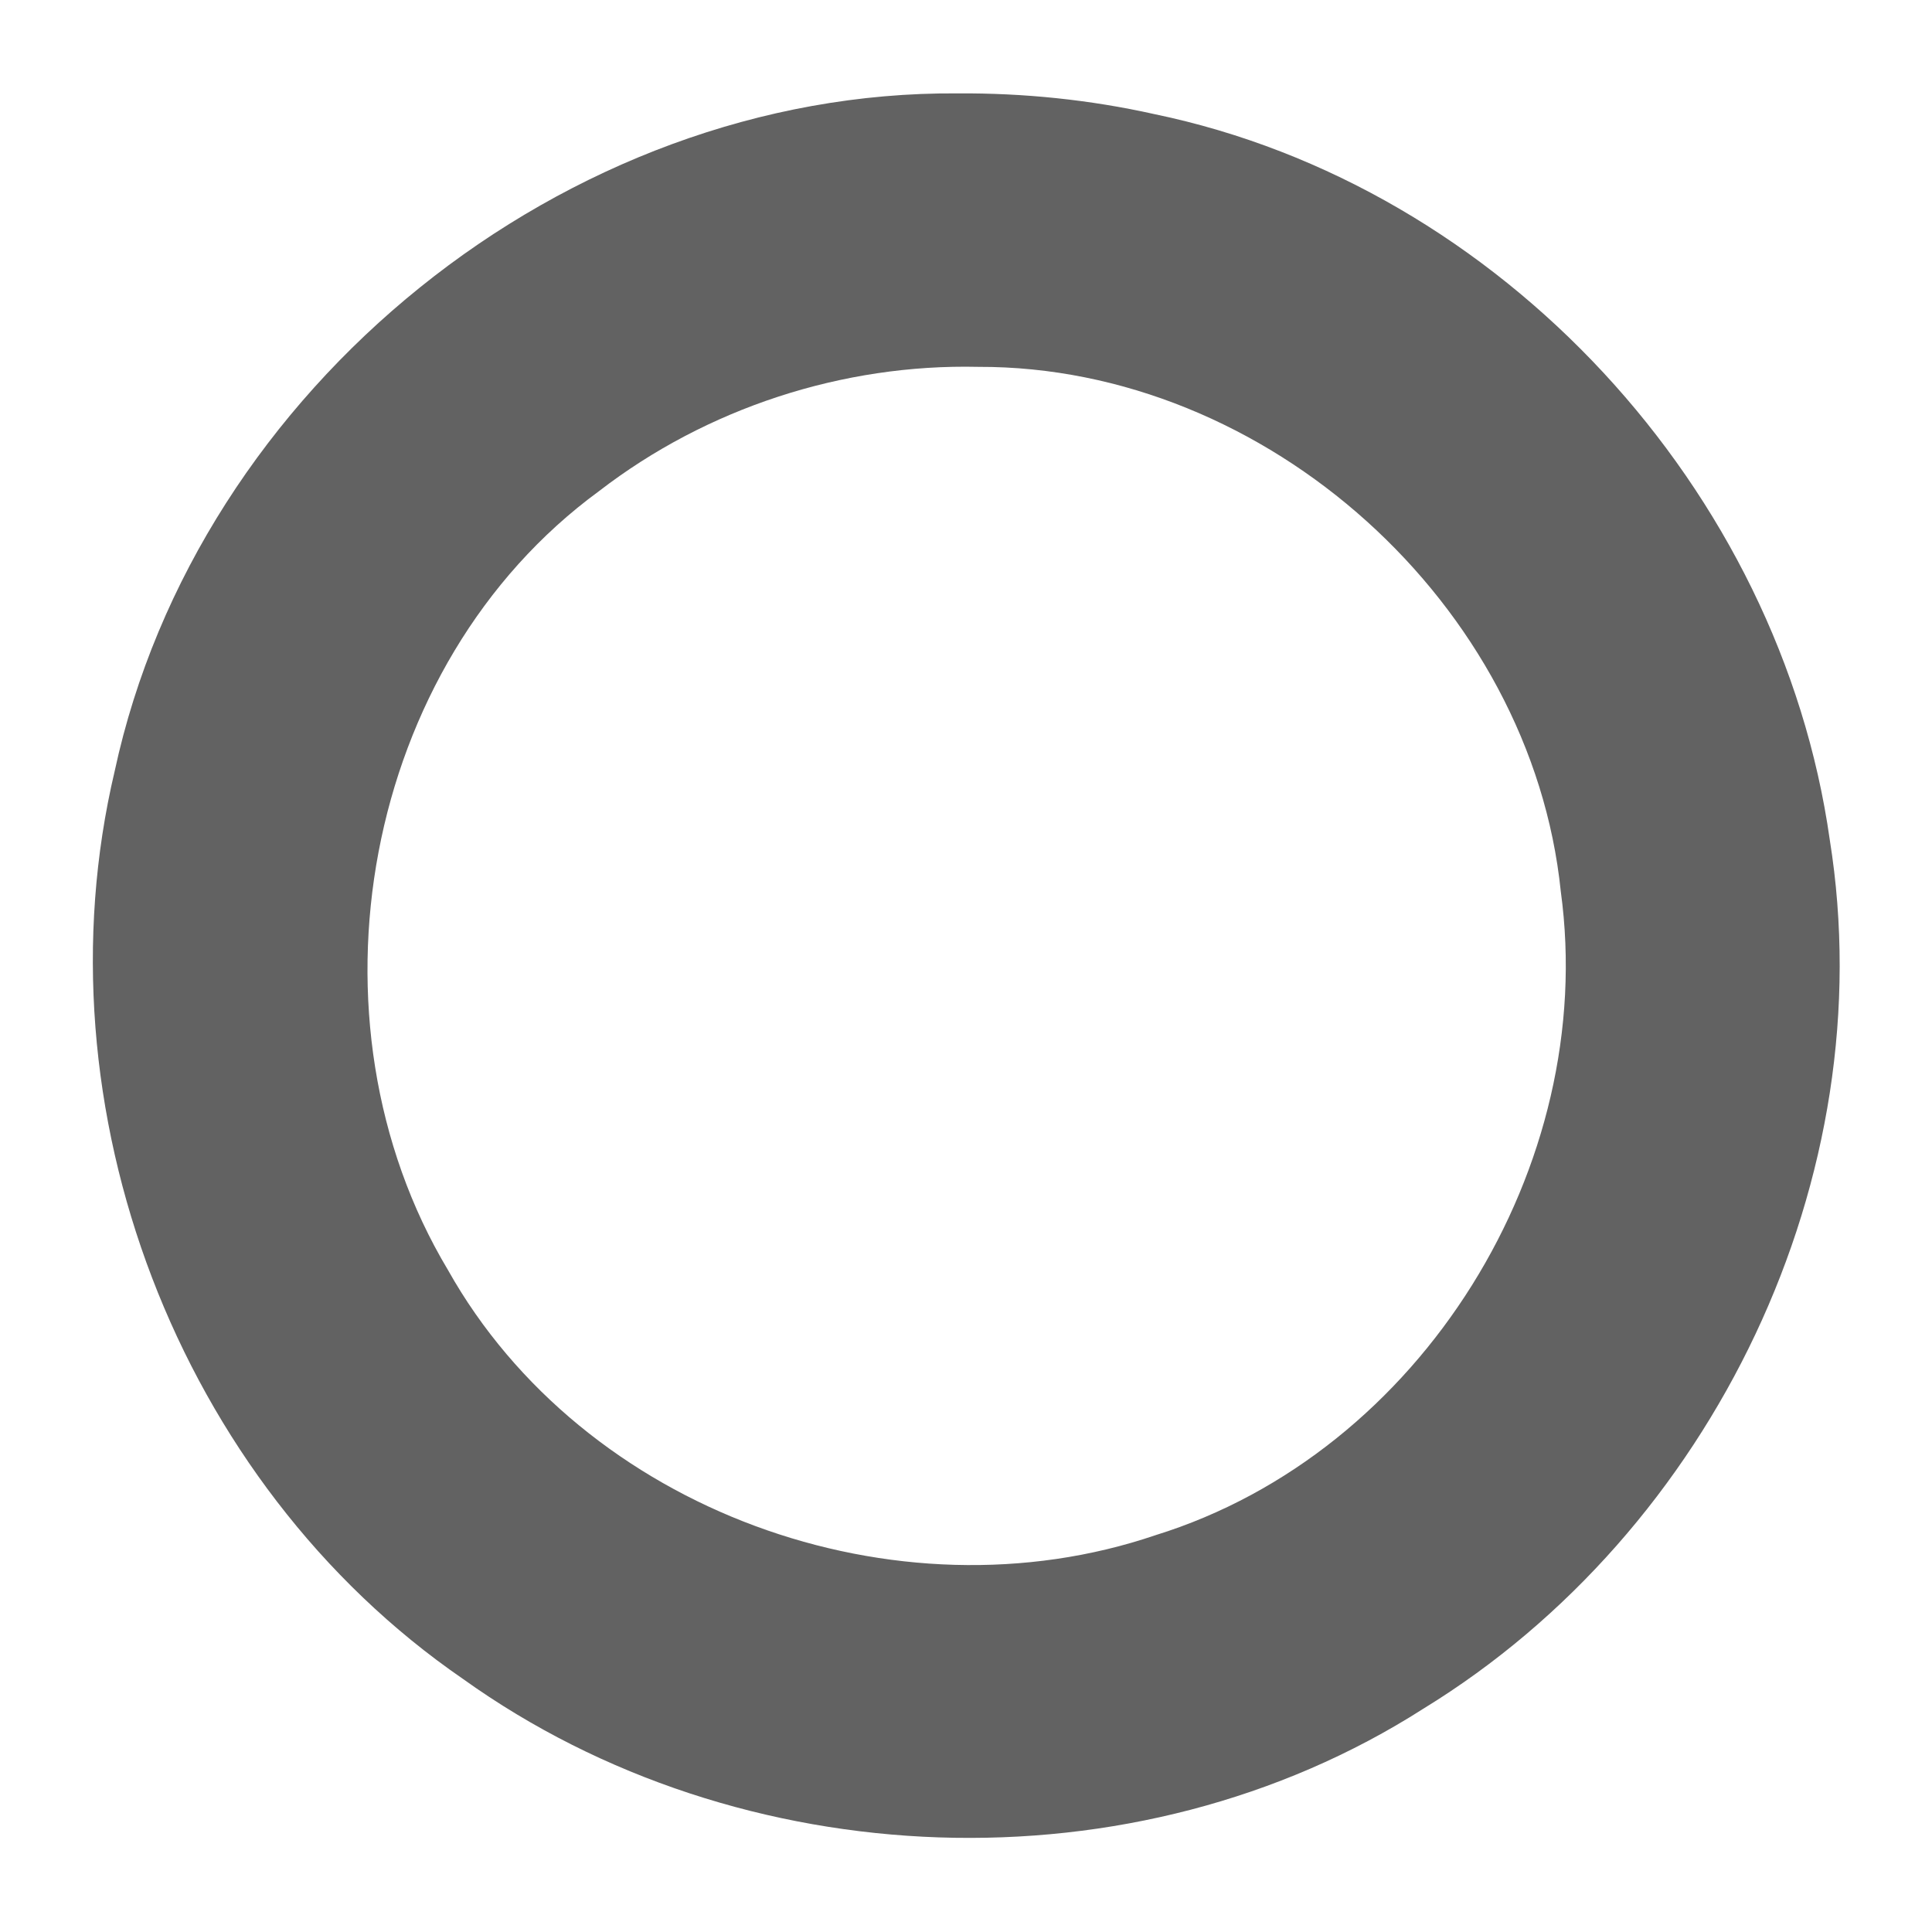
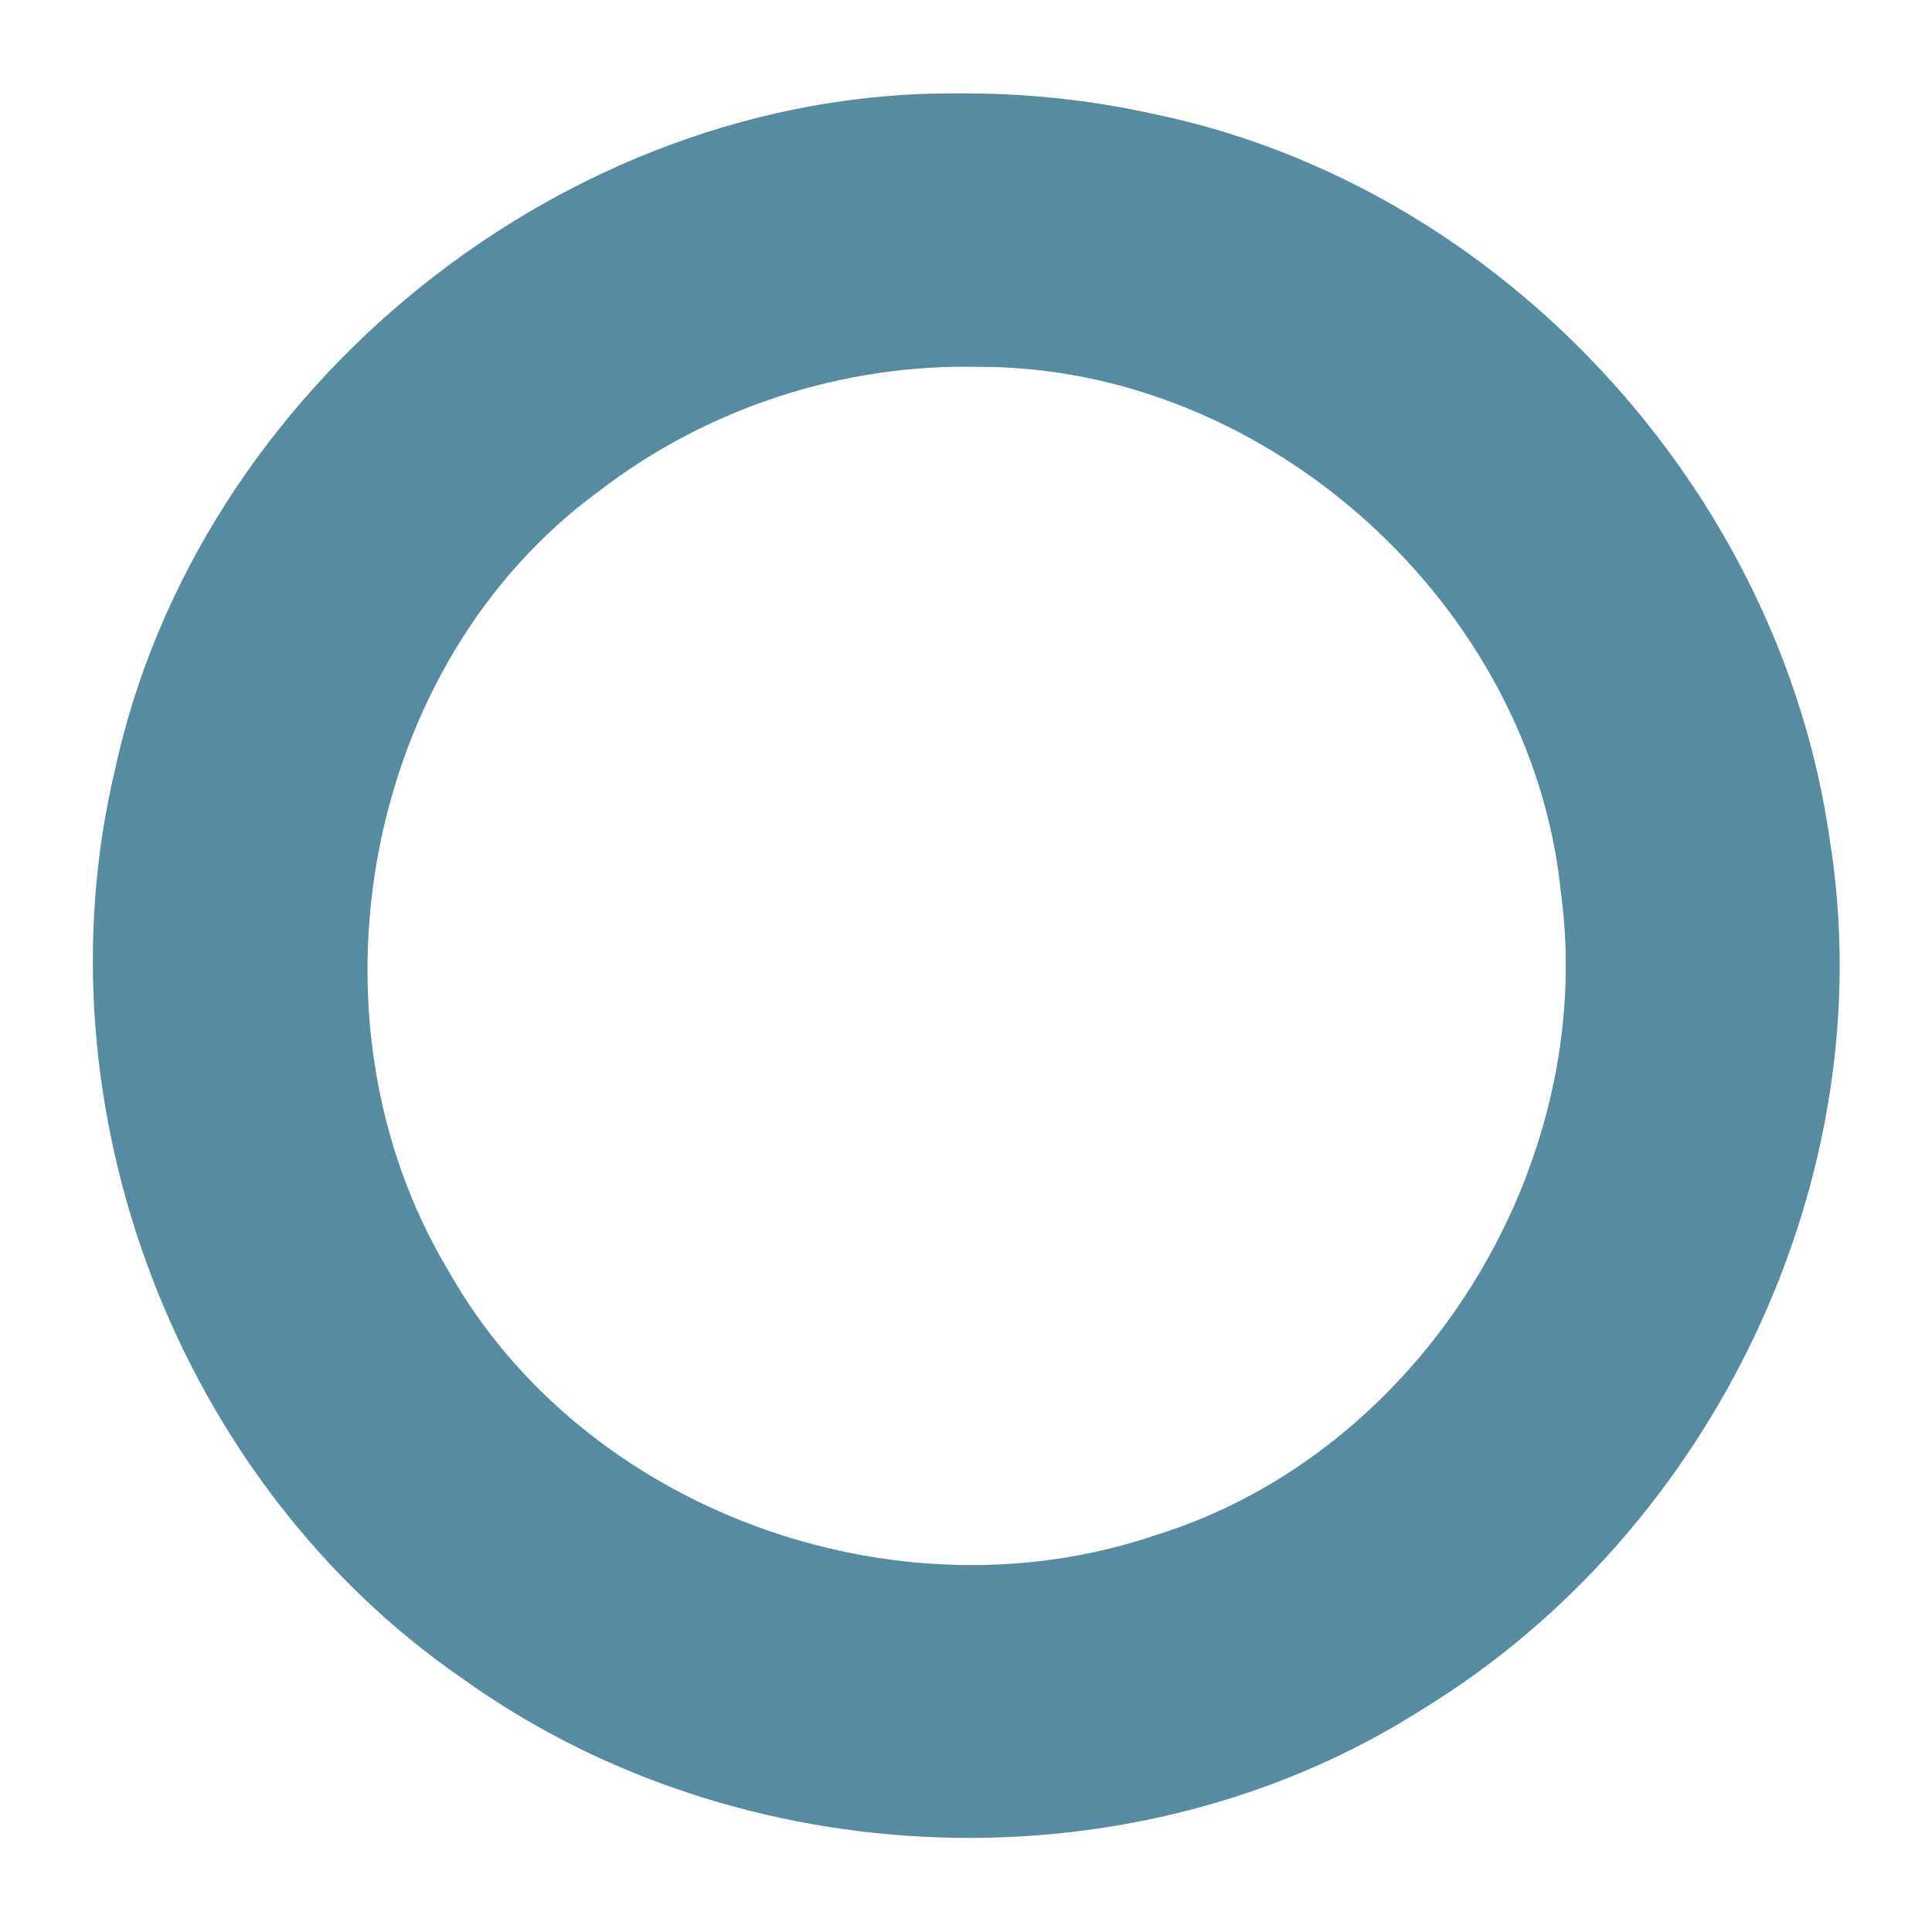
- <svg xmlns="http://www.w3.org/2000/svg" width="16" height="16" preserveAspectRatio="xMidYMid meet" viewBox="0 0 2048 2048" style="-ms-transform: rotate(360deg); -webkit-transform: rotate(360deg); transform: rotate(360deg);">
-   <path d="M1015.043 99.002C599.21 95.906 209.098 411.147 121.606 817.247c-84.386 356.719 66.704 754.625 369.312 962.585c293.721 210.37 712.33 226.857 1017.865 31.474c307.224-188.136 488.14-563.828 430.814-921.32c-52.494-370.583-348.523-692.886-716.13-769.06c-68.345-15.248-138.415-22.388-208.424-21.924zm22.08 289.882c305.56-.968 586.24 251.915 617.383 556.116c39.755 290.762-147.702 594.914-429.537 682.33c-275.076 93.609-606.772-25.852-750.075-281.009c-158.564-264.725-91.1-641.965 160.165-825.757c113.947-87.919 258.202-134.99 402.064-131.68z" fill="#626262" />
+ <svg xmlns="http://www.w3.org/2000/svg" width="32" height="32" preserveAspectRatio="xMidYMid meet" viewBox="0 0 2048 2048" style="-ms-transform: rotate(360deg); -webkit-transform: rotate(360deg); transform: rotate(360deg);">
+   <path d="M1015.043 99.002C599.21 95.906 209.098 411.147 121.606 817.247c-84.386 356.719 66.704 754.625 369.312 962.585c293.721 210.37 712.33 226.857 1017.865 31.474c307.224-188.136 488.14-563.828 430.814-921.32c-52.494-370.583-348.523-692.886-716.13-769.06c-68.345-15.248-138.415-22.388-208.424-21.924zm22.08 289.882c305.56-.968 586.24 251.915 617.383 556.116c39.755 290.762-147.702 594.914-429.537 682.33c-275.076 93.609-606.772-25.852-750.075-281.009c-158.564-264.725-91.1-641.965 160.165-825.757c113.947-87.919 258.202-134.99 402.064-131.68z" fill="#568ba2" />
  <rect x="0" y="0" width="2048" height="2048" fill="rgba(0, 0, 0, 0)" />
</svg>
